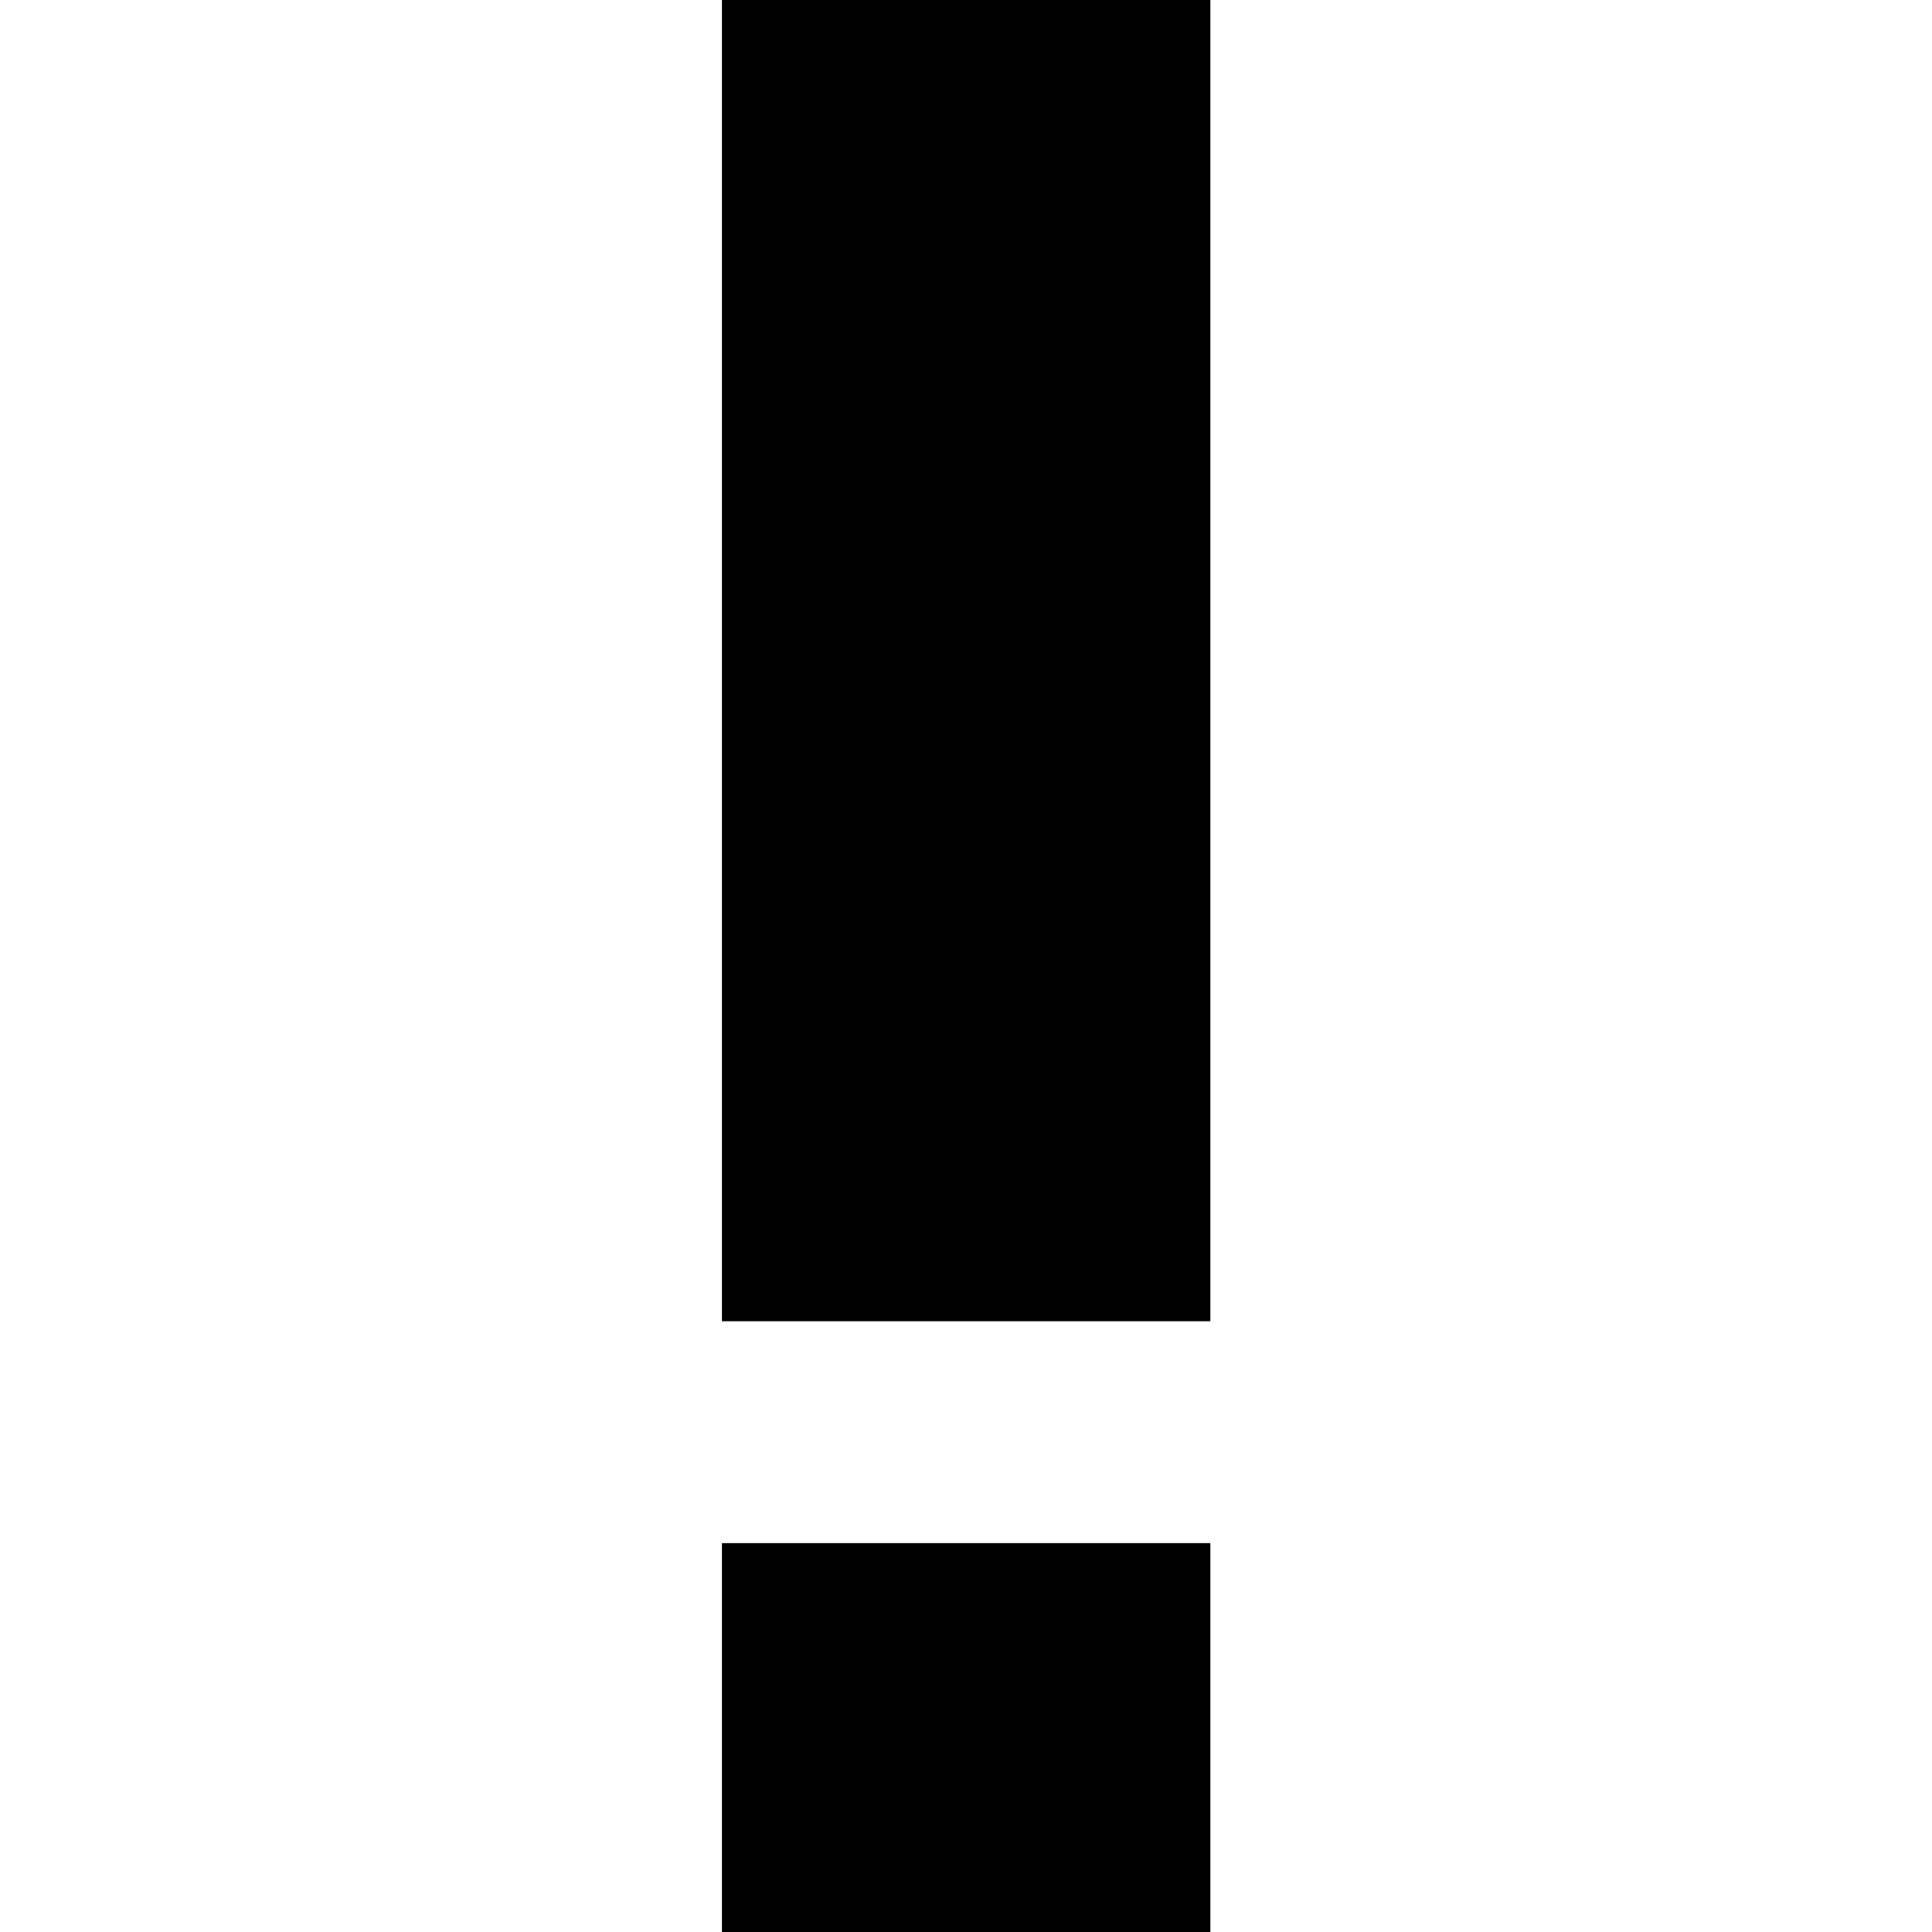
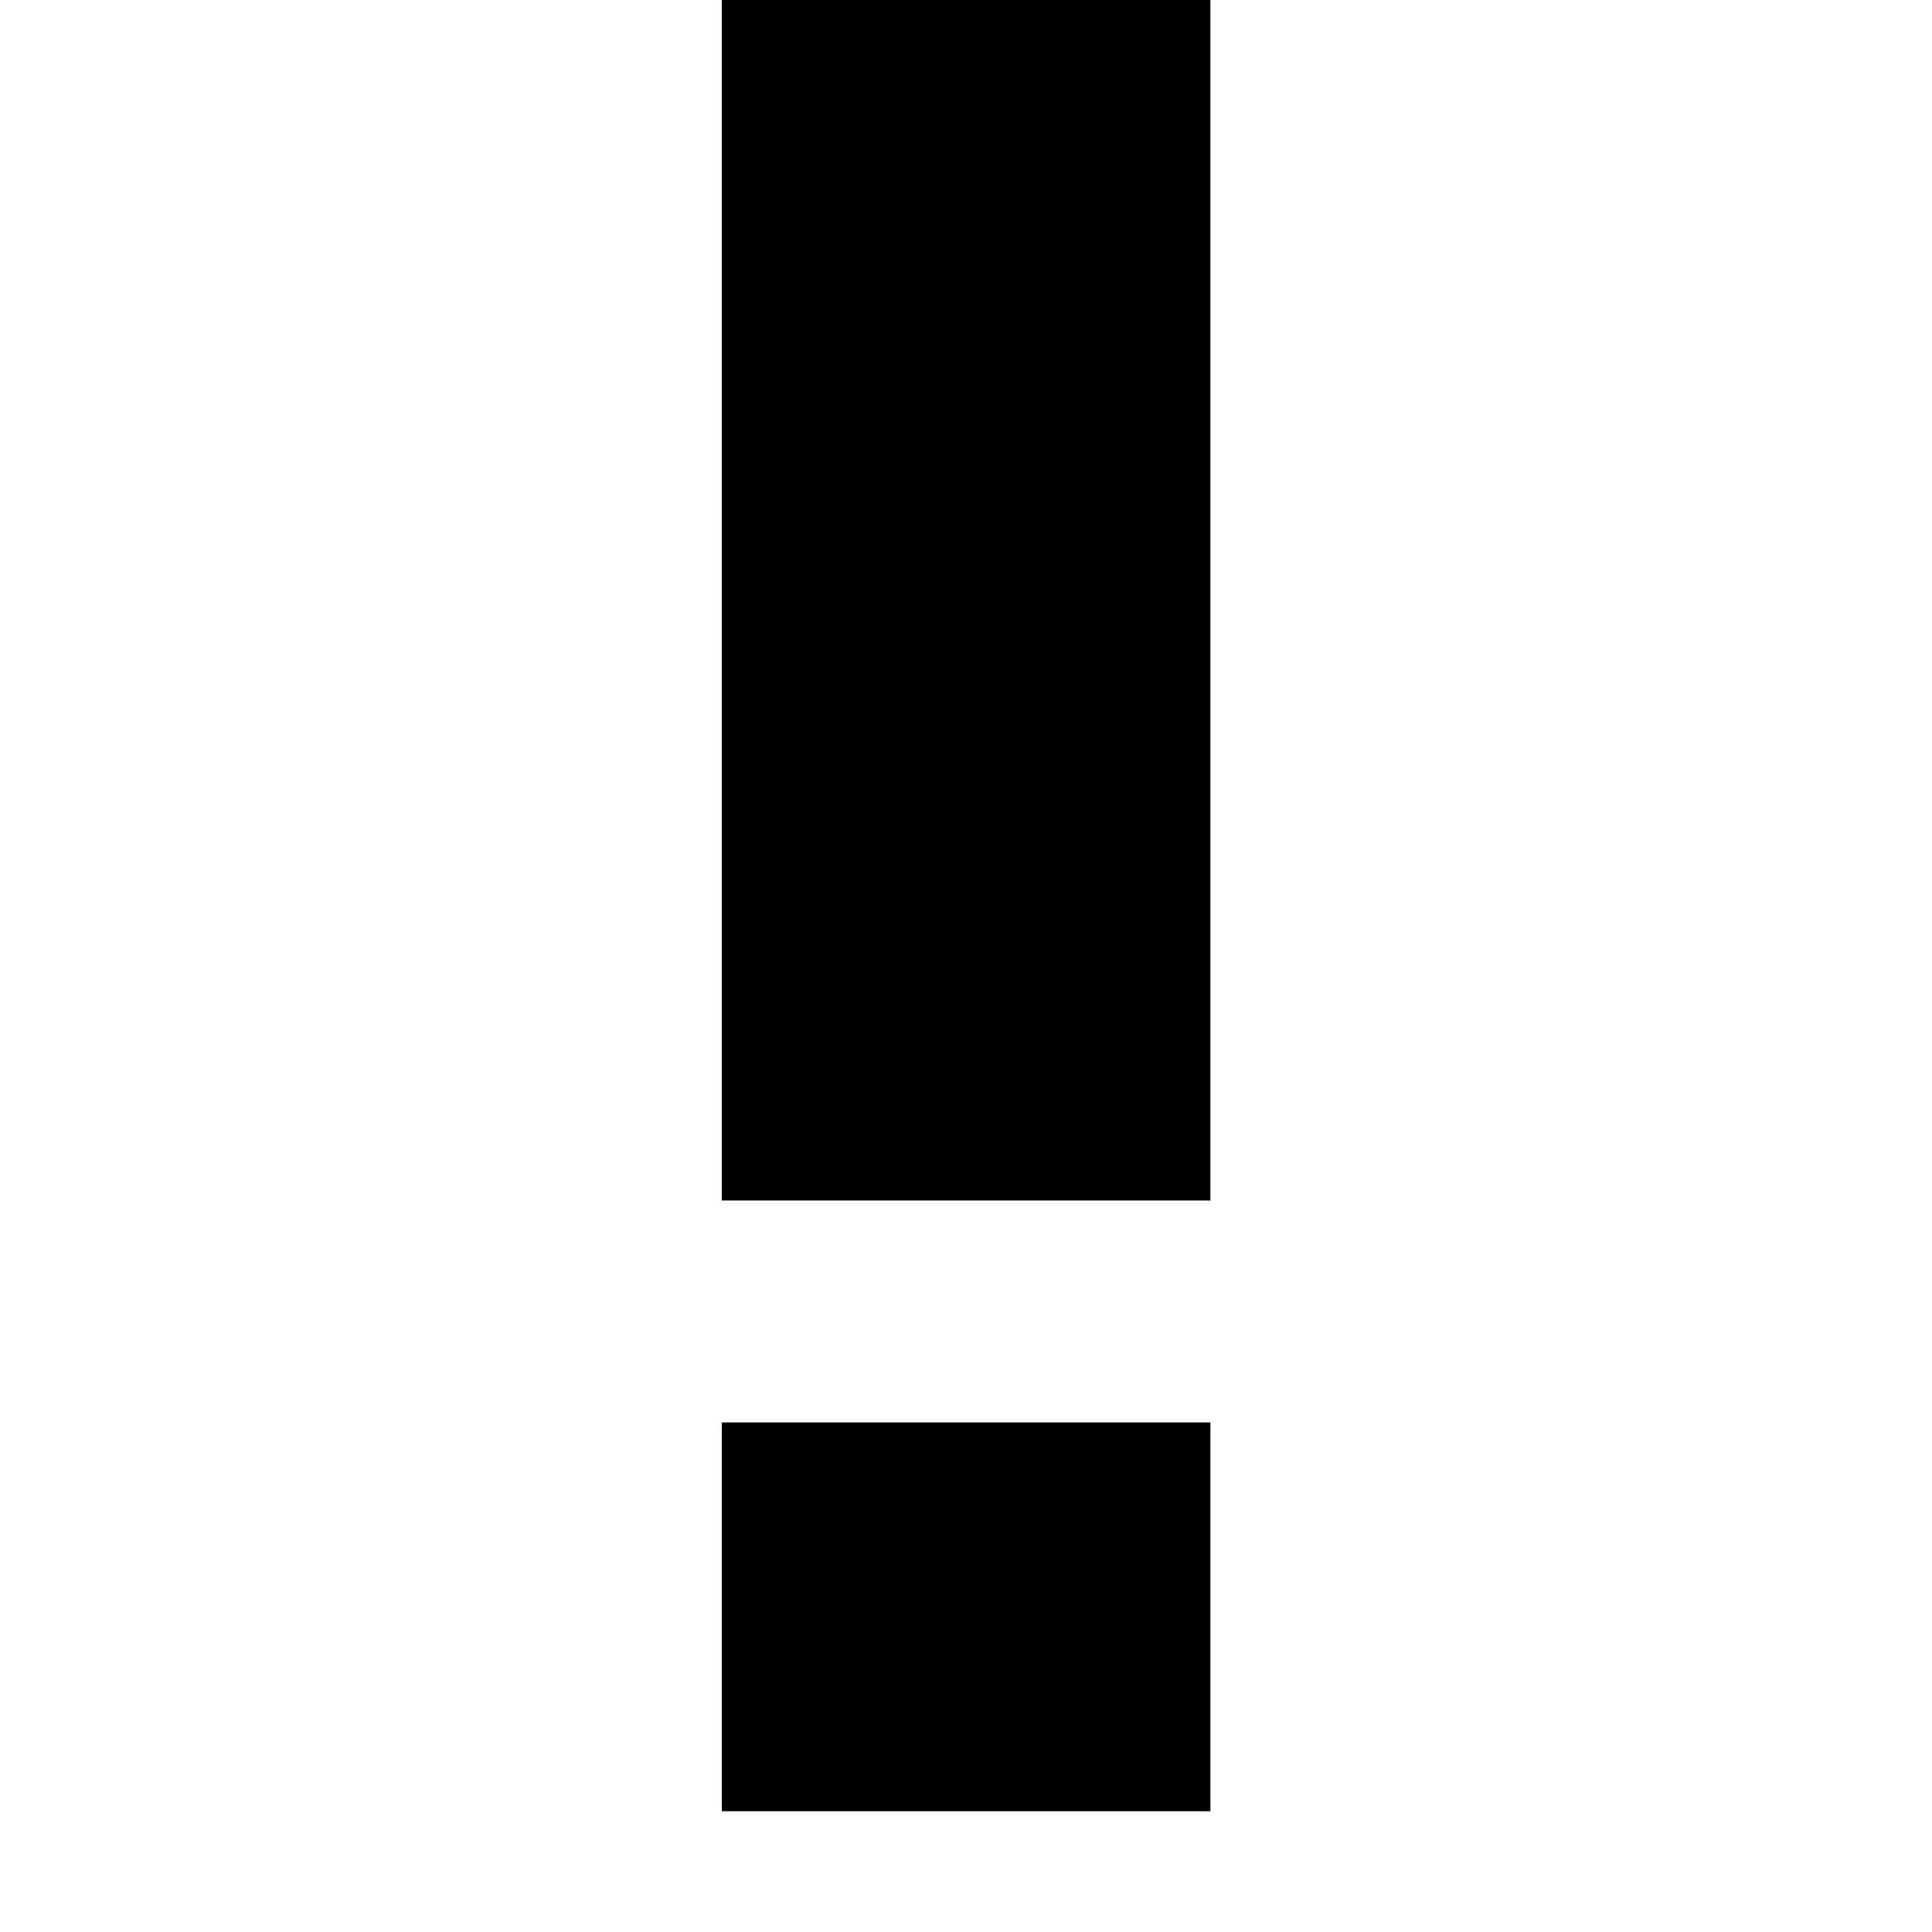
<svg xmlns="http://www.w3.org/2000/svg" version="1.1" id="Layer_1" x="0px" y="0px" width="8px" height="8px" viewBox="0 0 8 8" enable-background="new 0 0 8 8" xml:space="preserve">
-   <rect x="2.989" width="2.023" height="5.471" />
-   <rect x="2.989" y="6.39" width="2.023" height="1.61" />
+   <rect x="2.989" width="2.023" height="4.971" />
+   <rect x="2.989" y="5.89" width="2.023" height="1.61" />
</svg>
